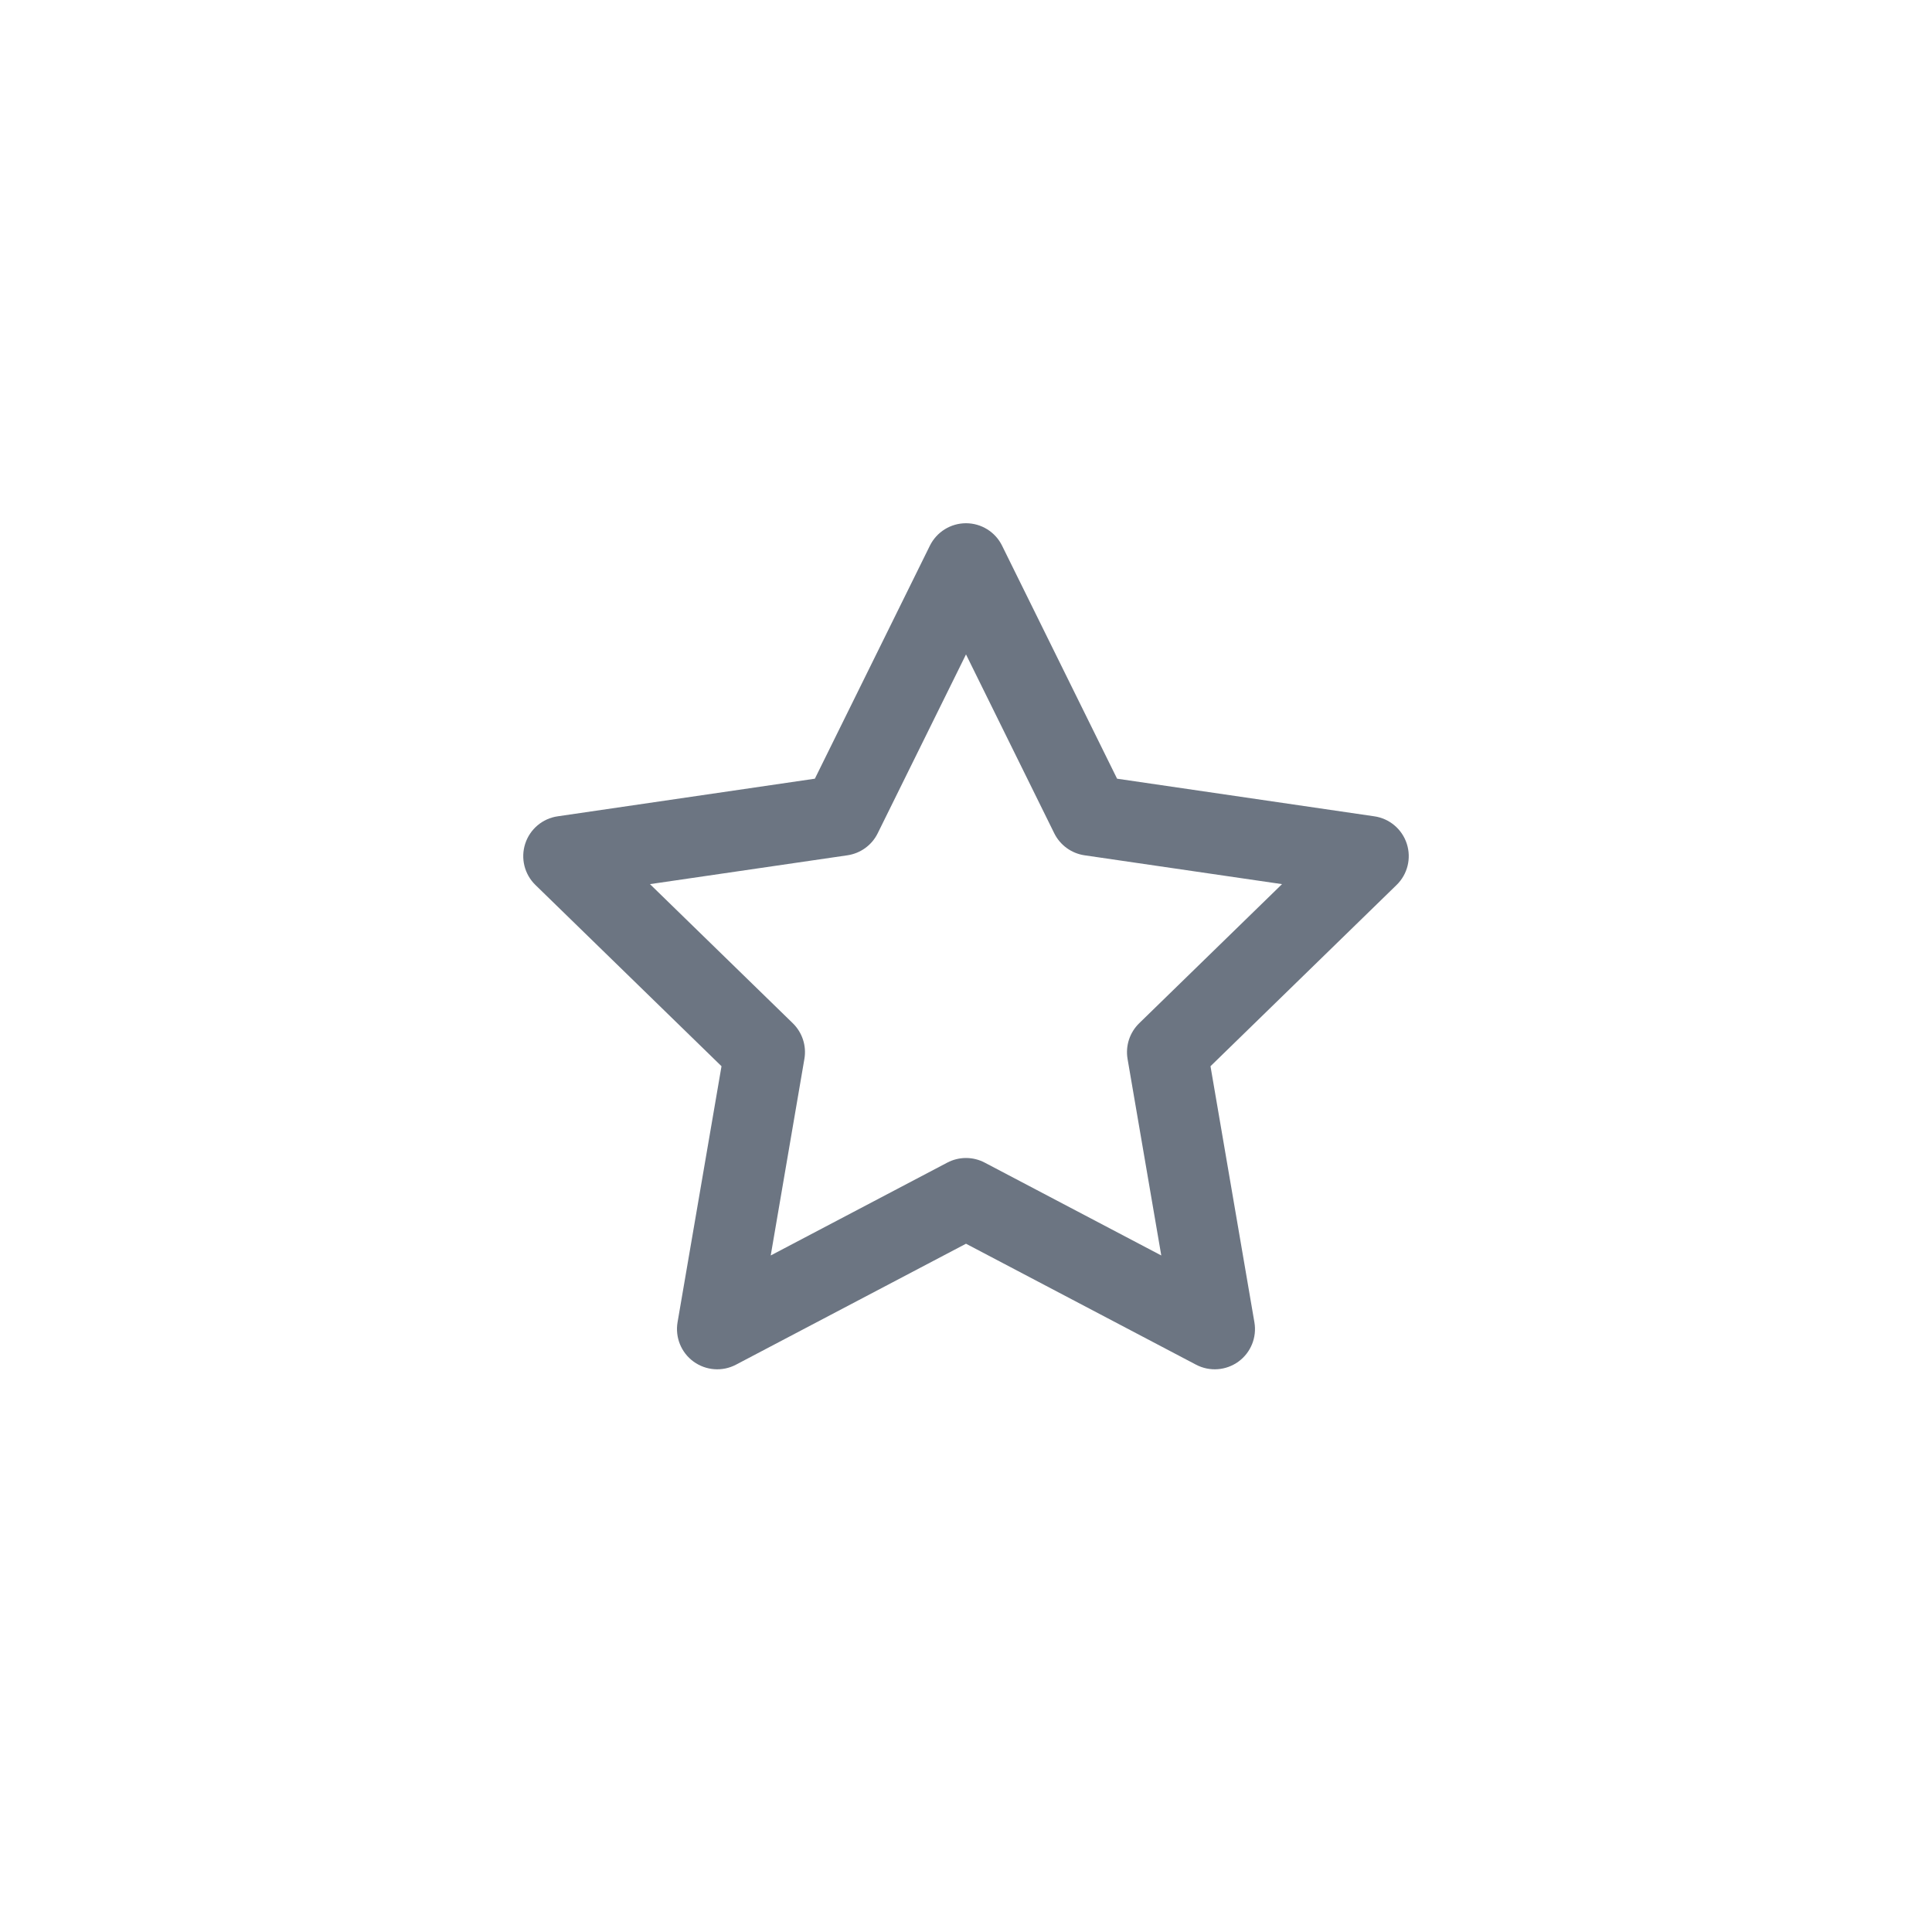
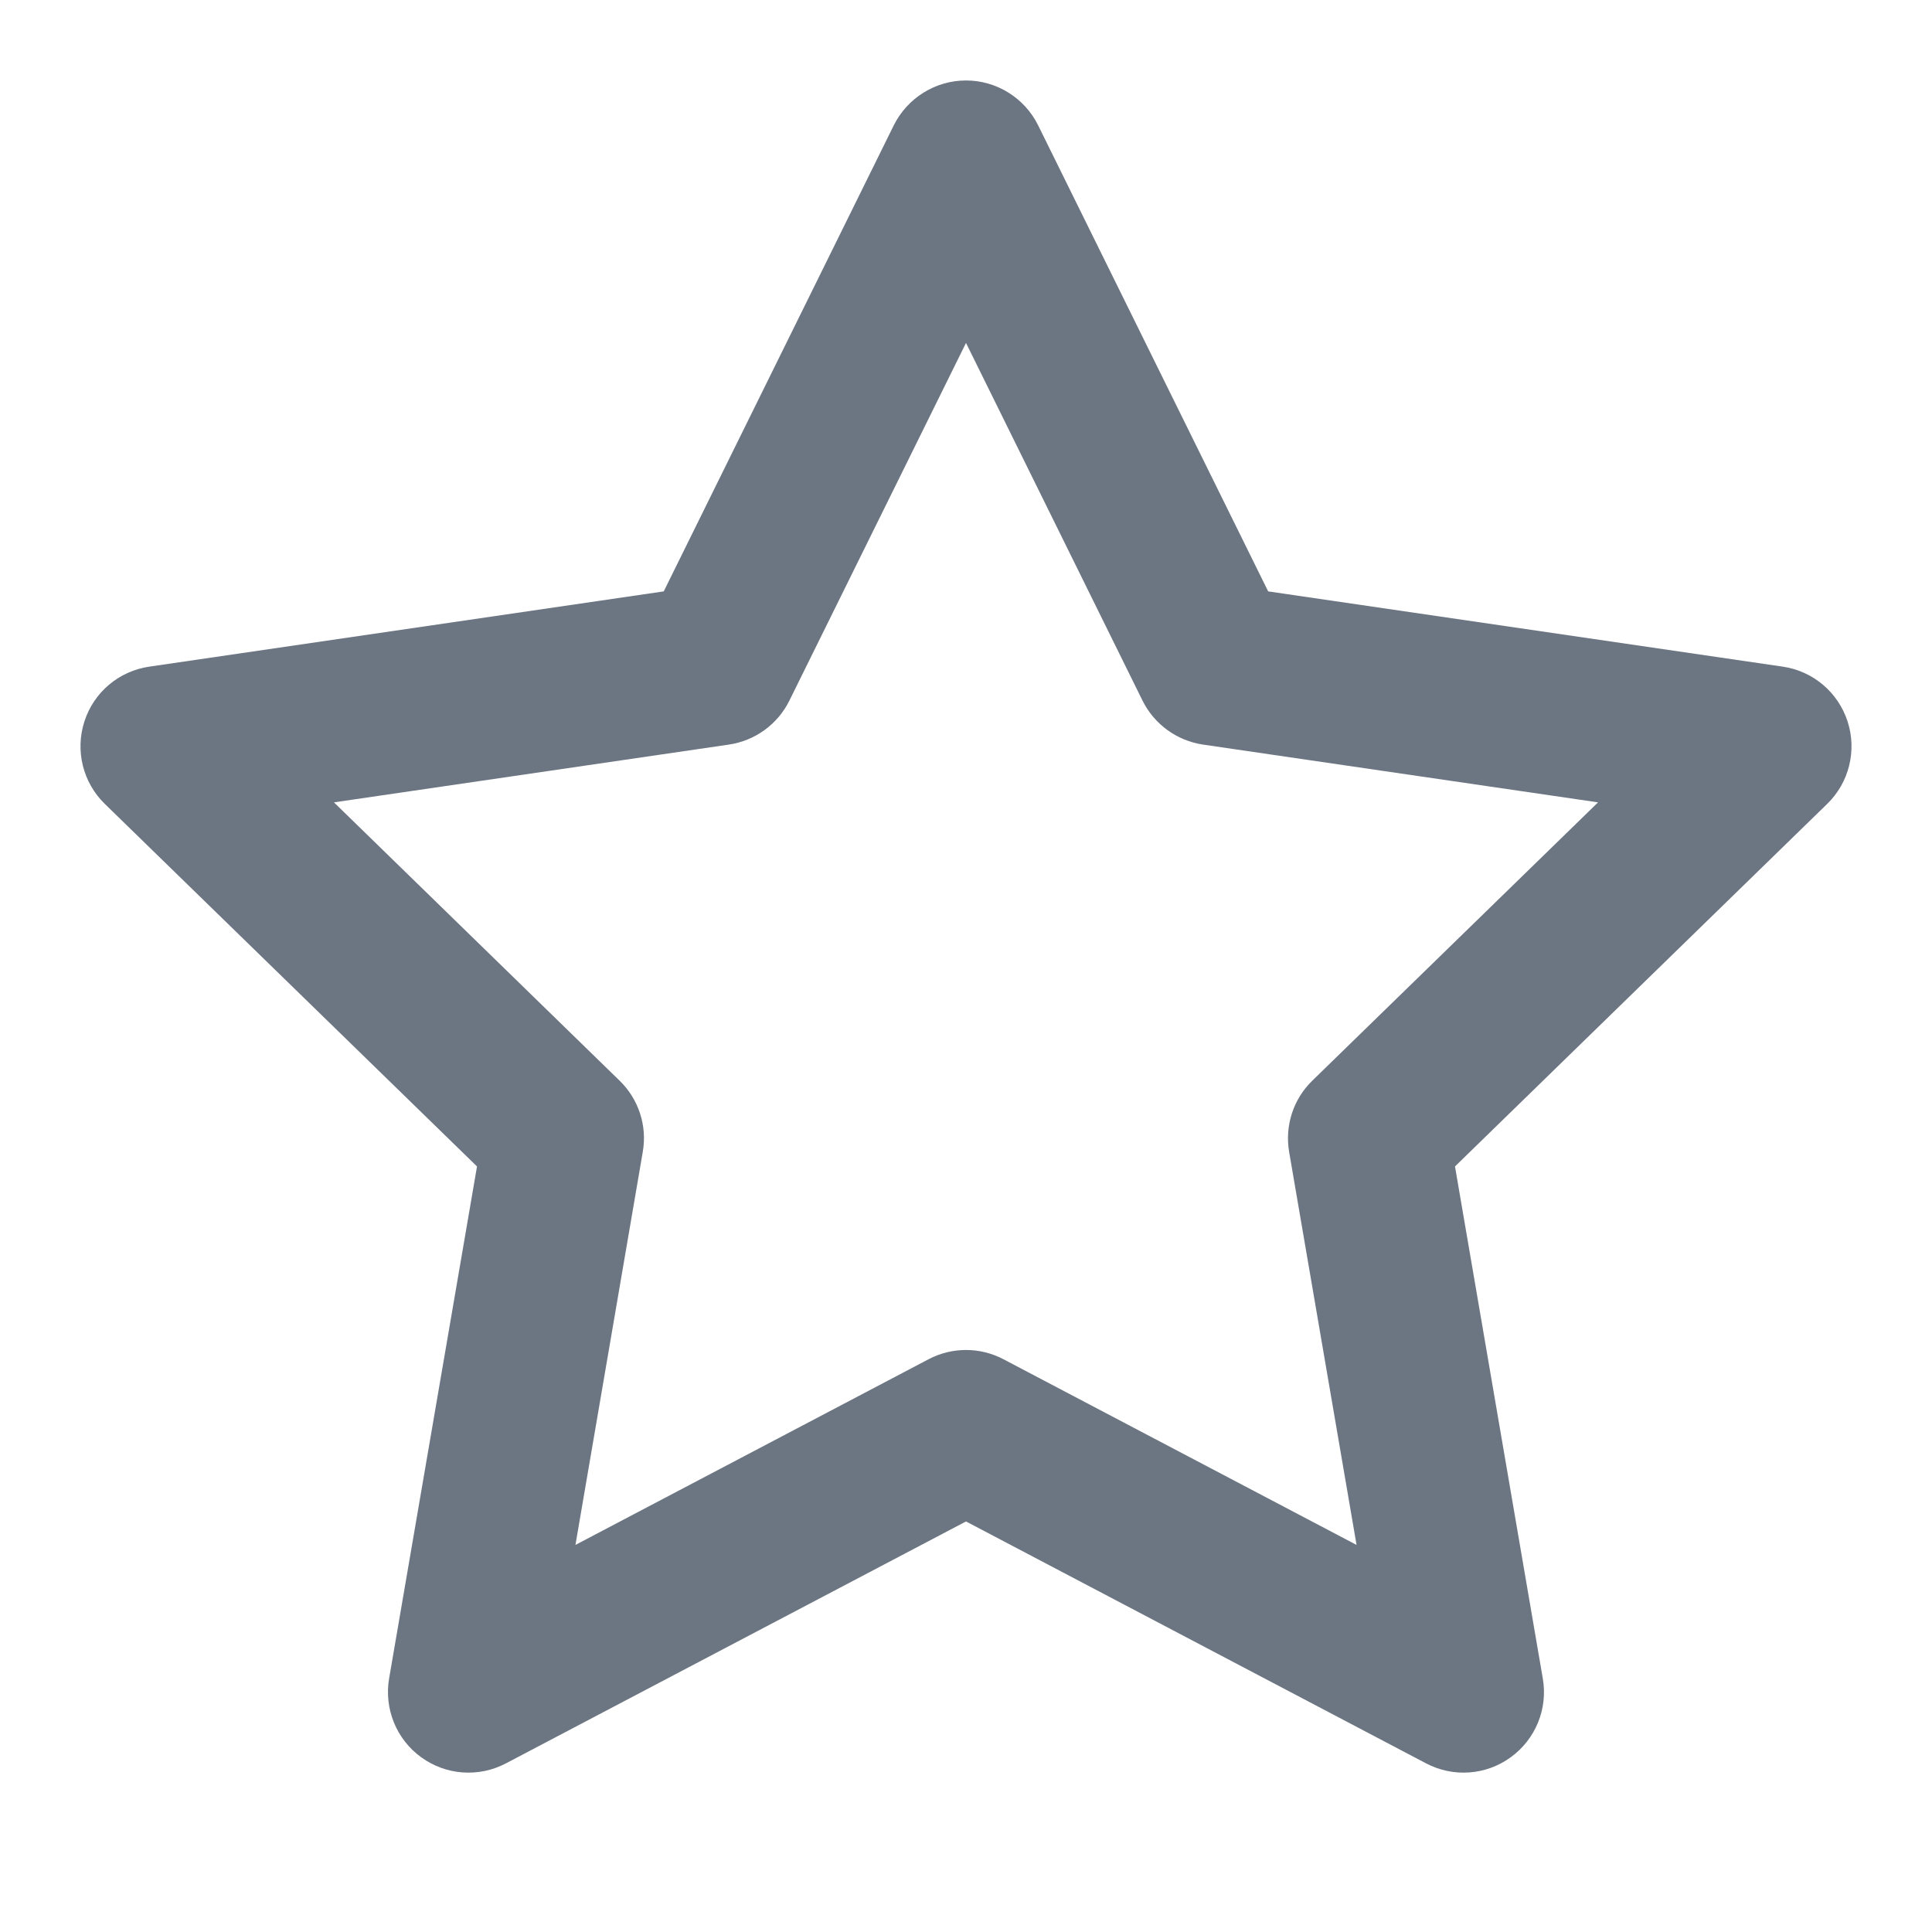
- <svg xmlns="http://www.w3.org/2000/svg" width="40" height="40" viewBox="0 0 40 40" fill="none">
-   <path fill-rule="evenodd" clip-rule="evenodd" d="M20.747 11.298C20.607 11.013 20.317 10.833 20 10.833C19.683 10.833 19.393 11.013 19.252 11.298L16.871 16.122L11.546 16.901C11.232 16.946 10.972 17.166 10.874 17.468C10.776 17.77 10.858 18.101 11.085 18.322L14.938 22.075L14.028 27.376C13.975 27.689 14.103 28.005 14.36 28.191C14.617 28.377 14.957 28.402 15.238 28.254L20 25.75L24.762 28.254C25.043 28.402 25.383 28.377 25.64 28.191C25.896 28.005 26.025 27.689 25.971 27.376L25.062 22.075L28.915 18.322C29.142 18.101 29.224 17.77 29.126 17.468C29.028 17.166 28.767 16.946 28.454 16.901L23.128 16.122L20.747 11.298ZM18.172 17.252L20 13.549L21.827 17.252C21.949 17.498 22.183 17.668 22.454 17.708L26.543 18.305L23.585 21.186C23.388 21.378 23.299 21.654 23.345 21.924L24.043 25.993L20.388 24.071C20.145 23.943 19.855 23.943 19.612 24.071L15.957 25.993L16.654 21.924C16.701 21.654 16.611 21.378 16.415 21.186L13.457 18.305L17.545 17.708C17.816 17.668 18.051 17.498 18.172 17.252Z" fill="#6C7582" />
+ <svg xmlns="http://www.w3.org/2000/svg" width="20" height="20" viewBox="0 0 20 20" fill="none">
+   <path fill-rule="evenodd" clip-rule="evenodd" d="M10.747 1.298C10.607 1.014 10.317 0.833 10 0.833C9.683 0.833 9.393 1.014 9.252 1.298L6.871 6.122L1.546 6.901C1.232 6.946 0.971 7.166 0.874 7.468C0.776 7.77 0.858 8.101 1.085 8.322L4.938 12.075L4.028 17.376C3.975 17.689 4.103 18.005 4.36 18.191C4.617 18.378 4.957 18.402 5.238 18.254L10 15.75L14.762 18.254C15.043 18.402 15.383 18.378 15.639 18.191C15.896 18.005 16.025 17.689 15.971 17.376L15.062 12.075L18.915 8.322C19.142 8.101 19.224 7.77 19.126 7.468C19.028 7.166 18.767 6.946 18.454 6.901L13.128 6.122L10.747 1.298ZM8.172 7.252L10 3.55L11.827 7.252C11.949 7.498 12.183 7.668 12.454 7.708L16.543 8.306L13.585 11.187C13.388 11.378 13.299 11.654 13.345 11.924L14.043 15.993L10.388 14.071C10.145 13.943 9.855 13.943 9.612 14.071L5.957 15.993L6.654 11.924C6.701 11.654 6.611 11.378 6.414 11.187L3.457 8.306L7.545 7.708C7.816 7.668 8.051 7.498 8.172 7.252Z" fill="#6C7582" />
</svg>
